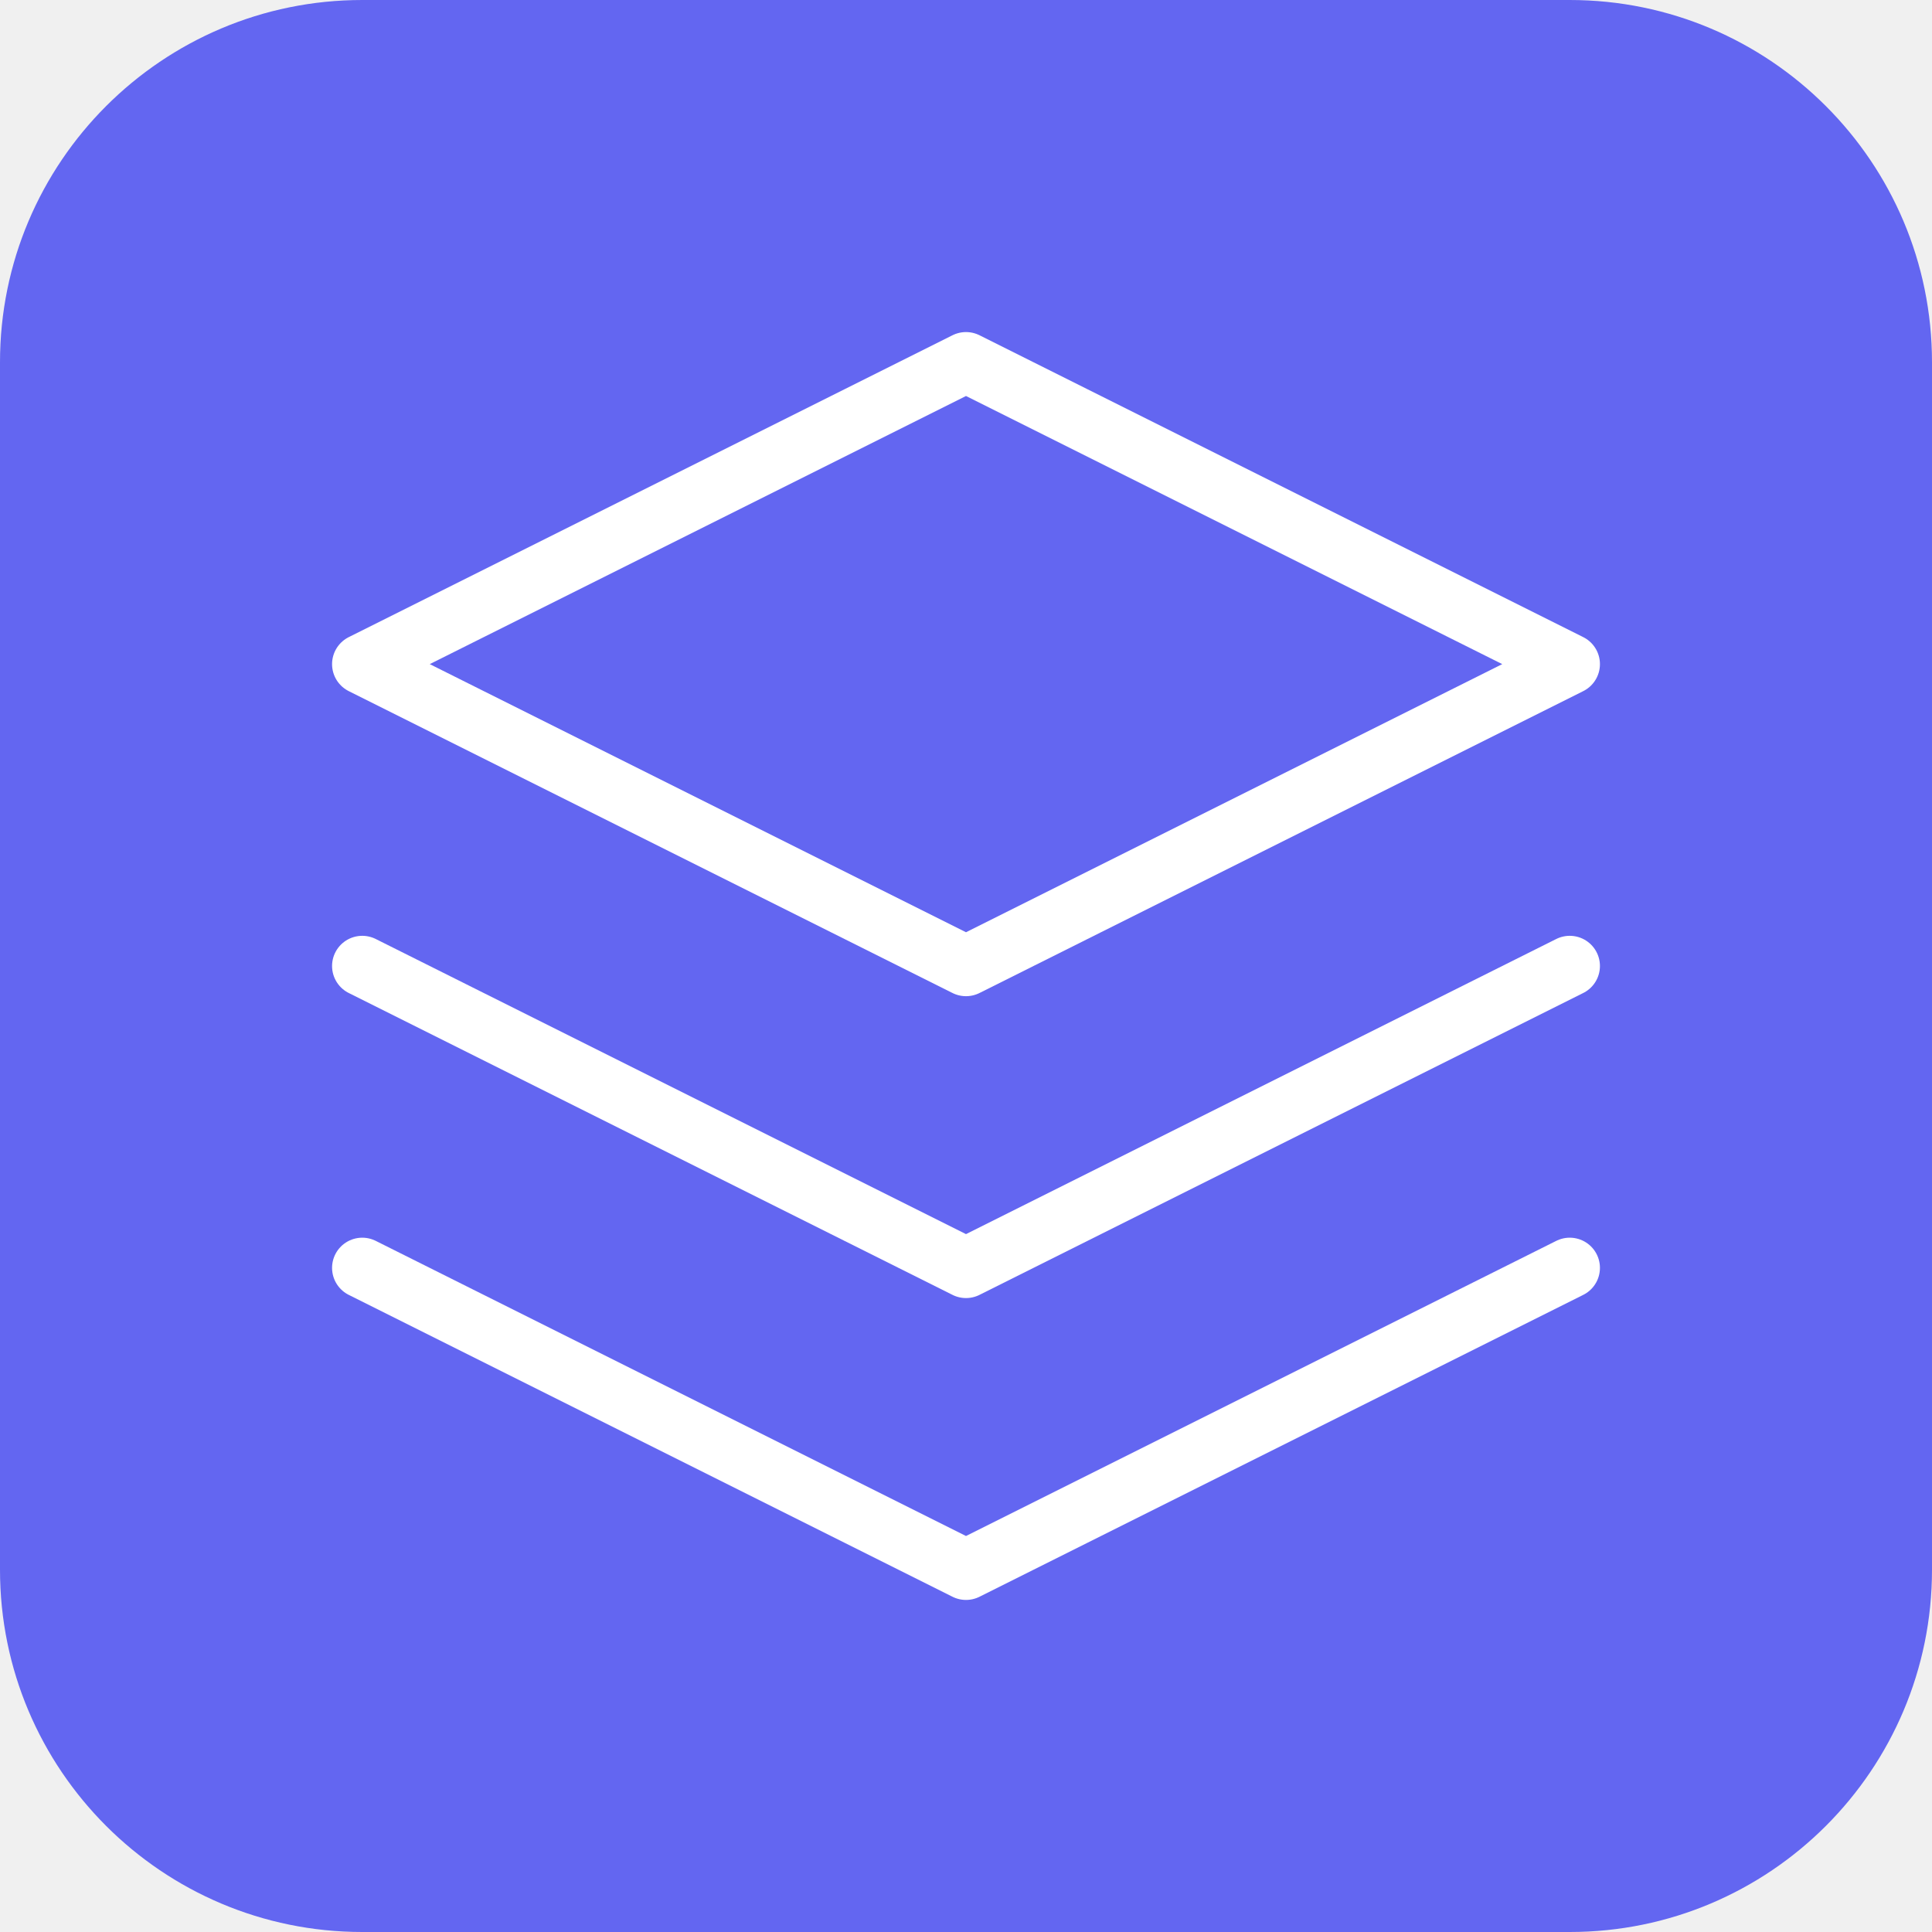
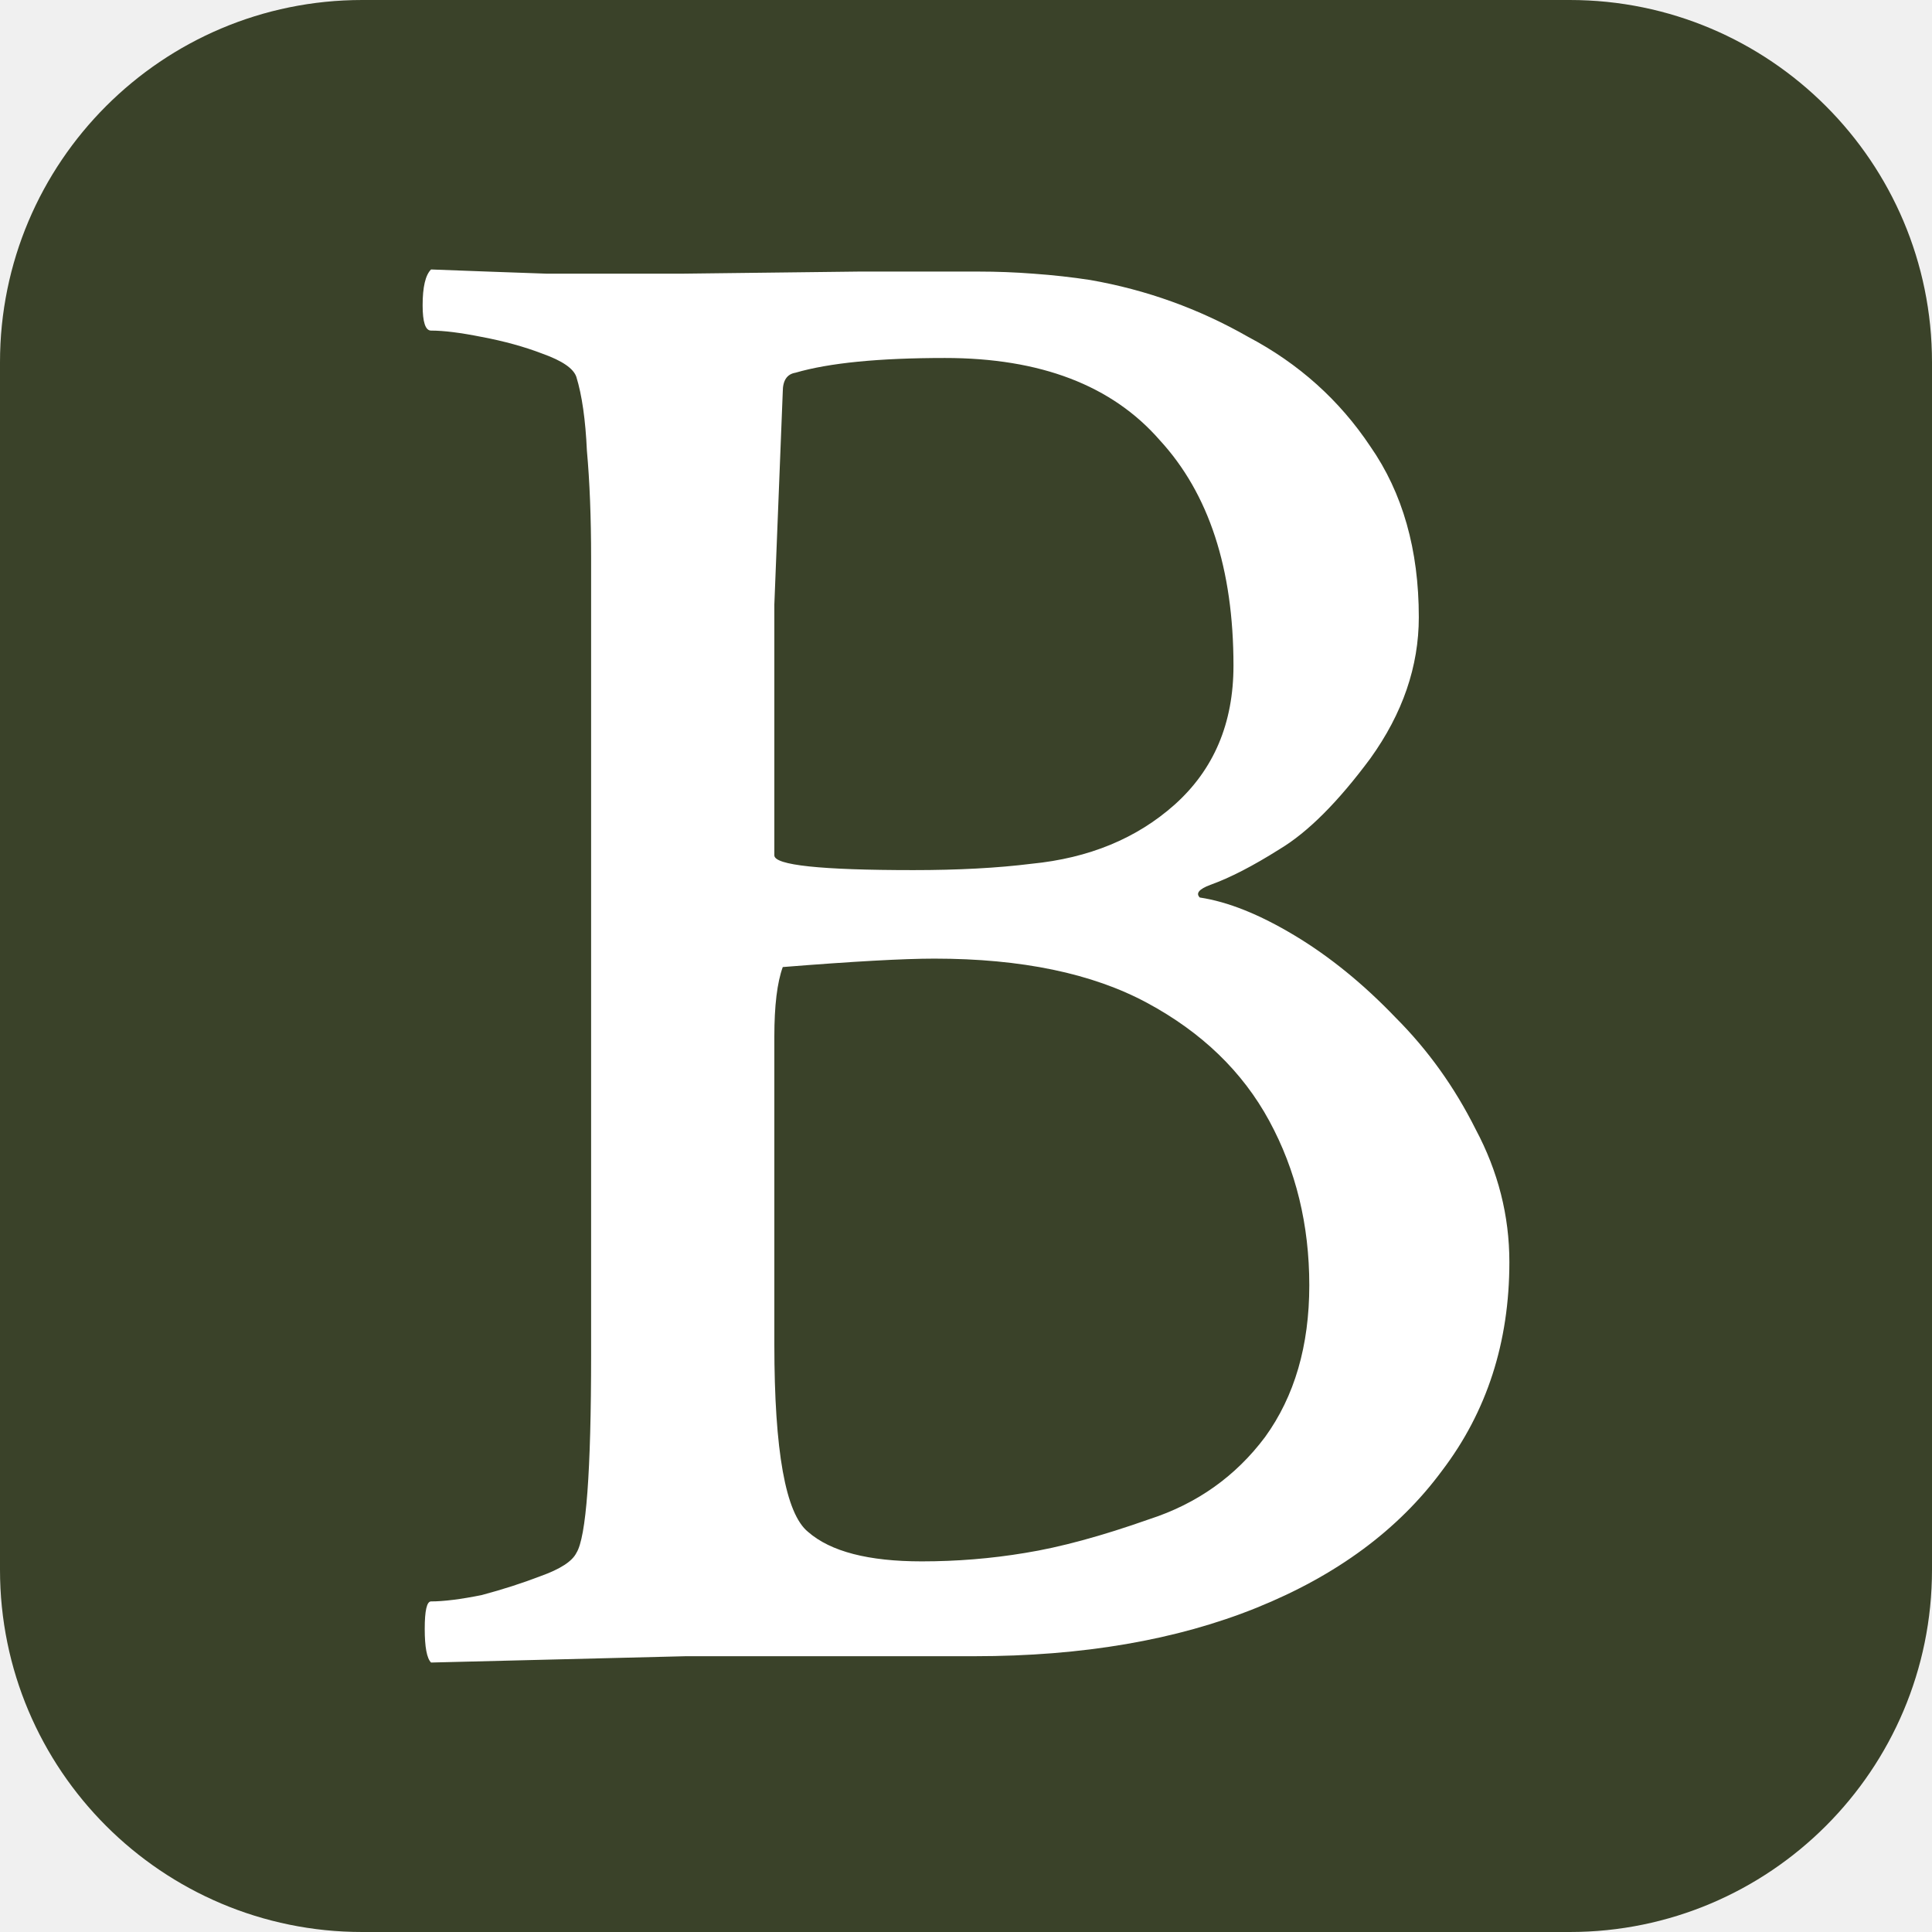
- <svg xmlns="http://www.w3.org/2000/svg" width="128" height="128" viewBox="0 0 128 128" fill="none">
-   <rect width="128" height="128" rx="24" fill="#6366F1" />
-   <path d="M64 24L24 44L64 64L104 44L64 24Z" stroke="white" stroke-width="4" stroke-linecap="round" stroke-linejoin="round" />
-   <path d="M24 84L64 104L104 84" stroke="white" stroke-width="4" stroke-linecap="round" stroke-linejoin="round" />
-   <path d="M24 64L64 84L104 64" stroke="white" stroke-width="4" stroke-linecap="round" stroke-linejoin="round" />
+ <svg xmlns="http://www.w3.org/2000/svg" viewBox="0 0 128 128">
+   <rect width="128" height="128" rx="24" fill="#3A4229" />
+   <svg x="28" y="14" width="72" height="100" viewBox="0 0 557 714">
+     <path d="M4.318 714C2.159 711.84 1.079 706.079 1.079 696.717C1.079 687.356 2.159 682.675 4.318 682.675C10.795 682.675 19.43 681.595 30.225 679.434C41.019 676.554 51.094 673.313 60.45 669.713C70.525 666.112 76.641 662.151 78.8 657.831C83.838 649.909 86.357 616.064 86.357 556.293L86.357 147.985C86.357 127.101 85.637 108.738 84.198 92.896C83.478 77.053 81.679 64.451 78.8 55.089C77.361 50.769 71.604 46.808 61.529 43.207C52.174 39.607 41.739 36.726 30.225 34.566C19.43 32.405 10.795 31.325 4.318 31.325C1.439 31.325 0 27.005 0 18.363C0 9.002 1.439 2.88 4.318 0C23.028 0.72 42.819 1.44 63.688 2.16C85.277 2.16 108.306 2.16 132.773 2.16L223.448 1.08L284.977 1.08C294.332 1.08 303.687 1.44 313.043 2.16C323.118 2.88 332.833 3.961 342.188 5.401C370.974 10.442 397.96 20.163 423.147 34.566C449.054 48.248 469.924 66.971 485.756 90.735C502.308 114.499 510.583 143.664 510.583 178.23C510.583 203.434 502.308 227.558 485.756 250.602C469.204 272.926 453.732 288.408 439.339 297.05C425.666 305.691 413.792 311.812 403.717 315.413C397.96 317.573 396.161 319.734 398.32 321.894C412.713 324.054 428.904 330.536 446.895 341.337C464.886 352.139 482.158 366.182 498.709 383.464C515.261 400.027 528.934 419.11 539.729 440.714C551.243 462.318 557 485.002 557 508.765C557 549.812 545.486 585.458 522.457 615.703C500.149 645.949 468.485 669.352 427.465 685.915C386.446 702.478 338.23 710.759 282.818 710.759H134.932L4.318 714ZM251.514 307.852C274.542 307.852 294.692 306.772 311.963 304.611C341.468 301.731 365.936 291.649 385.366 274.366C405.516 256.363 415.591 232.599 415.591 203.074C415.591 153.386 402.997 114.859 377.81 87.495C353.342 59.41 316.641 45.368 267.705 45.368C233.882 45.368 208.335 47.888 191.064 52.929C186.746 53.649 184.587 56.89 184.587 62.651L180.269 171.749L180.269 300.29C180.269 305.331 204.017 307.852 251.514 307.852ZM255.831 662.151C273.822 662.151 291.453 660.711 308.725 657.831C326.716 654.95 347.945 649.189 372.413 640.548C396.881 632.626 416.671 618.584 431.783 598.421C446.895 577.537 454.452 551.613 454.452 520.647C454.452 489.682 447.615 461.598 433.942 436.393C420.269 411.189 399.399 391.026 371.333 375.903C343.267 360.781 306.926 353.219 262.308 353.219C254.392 353.219 243.957 353.579 231.004 354.3C218.05 355.02 202.578 356.1 184.587 357.54C181.709 365.461 180.269 377.343 180.269 393.186L180.269 550.893C180.269 605.622 186.026 637.667 197.541 647.029C209.055 657.11 228.485 662.151 255.831 662.151Z" fill="white" />
+   </svg>
</svg>
